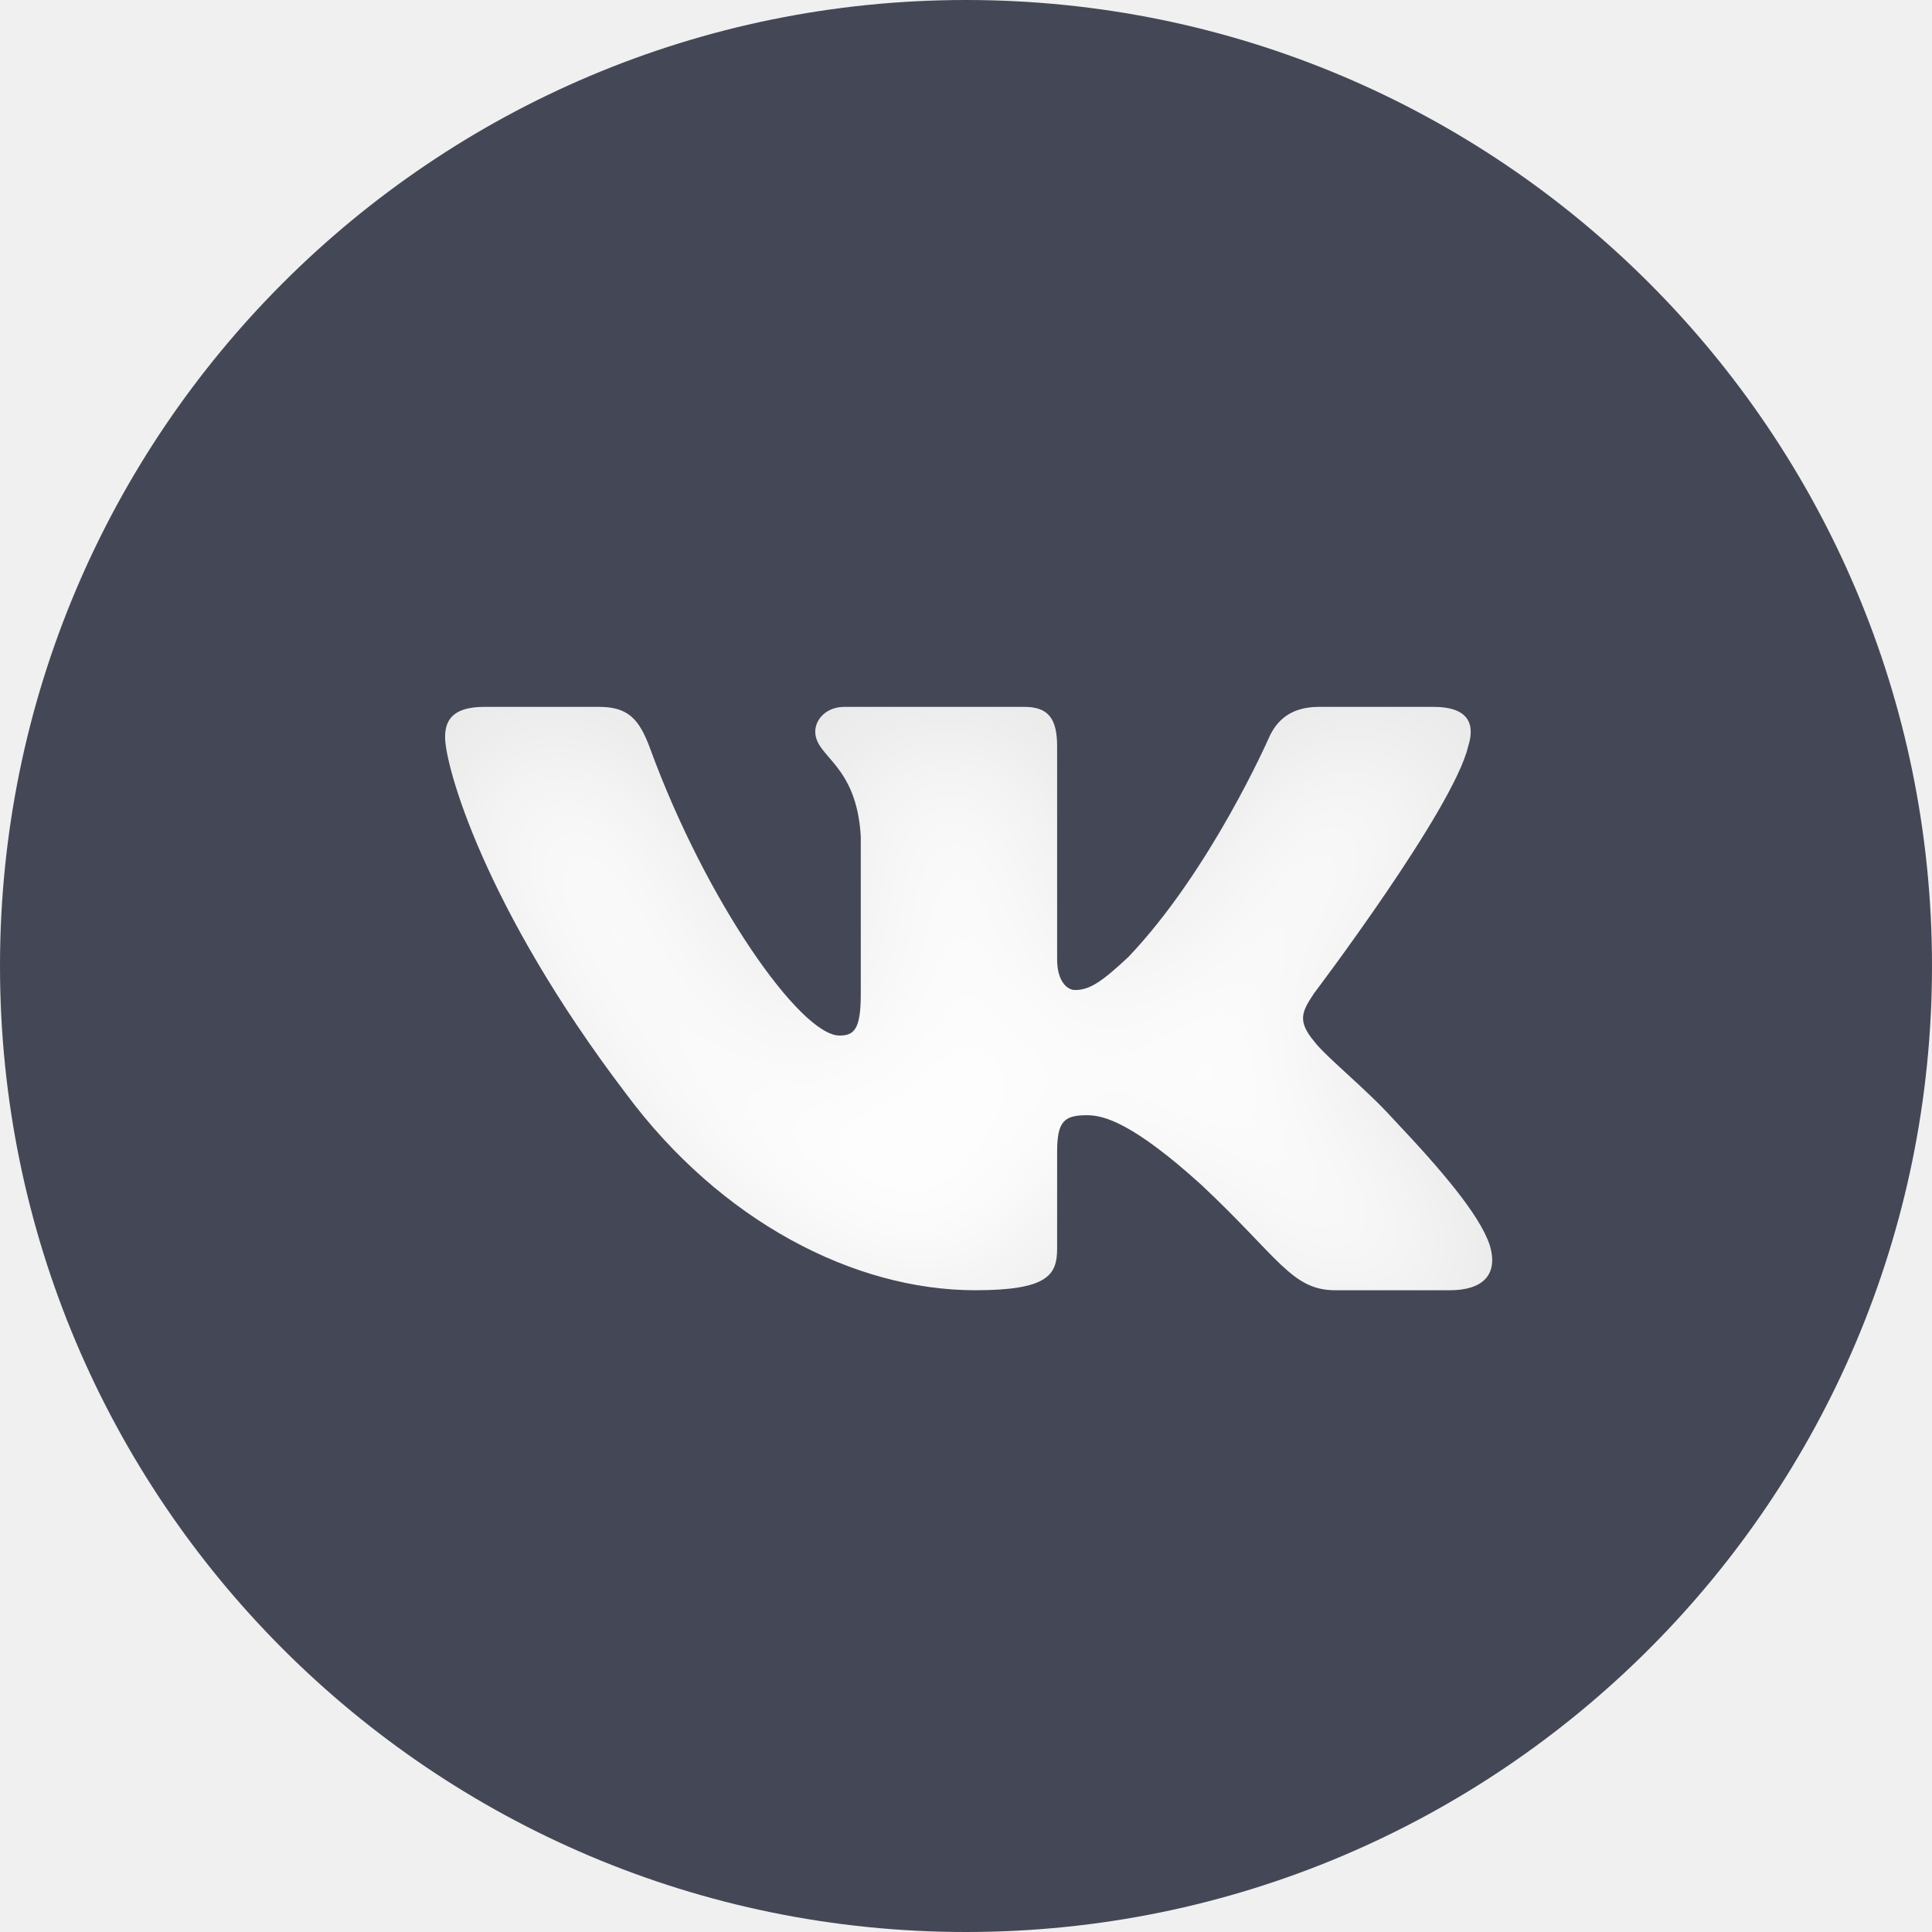
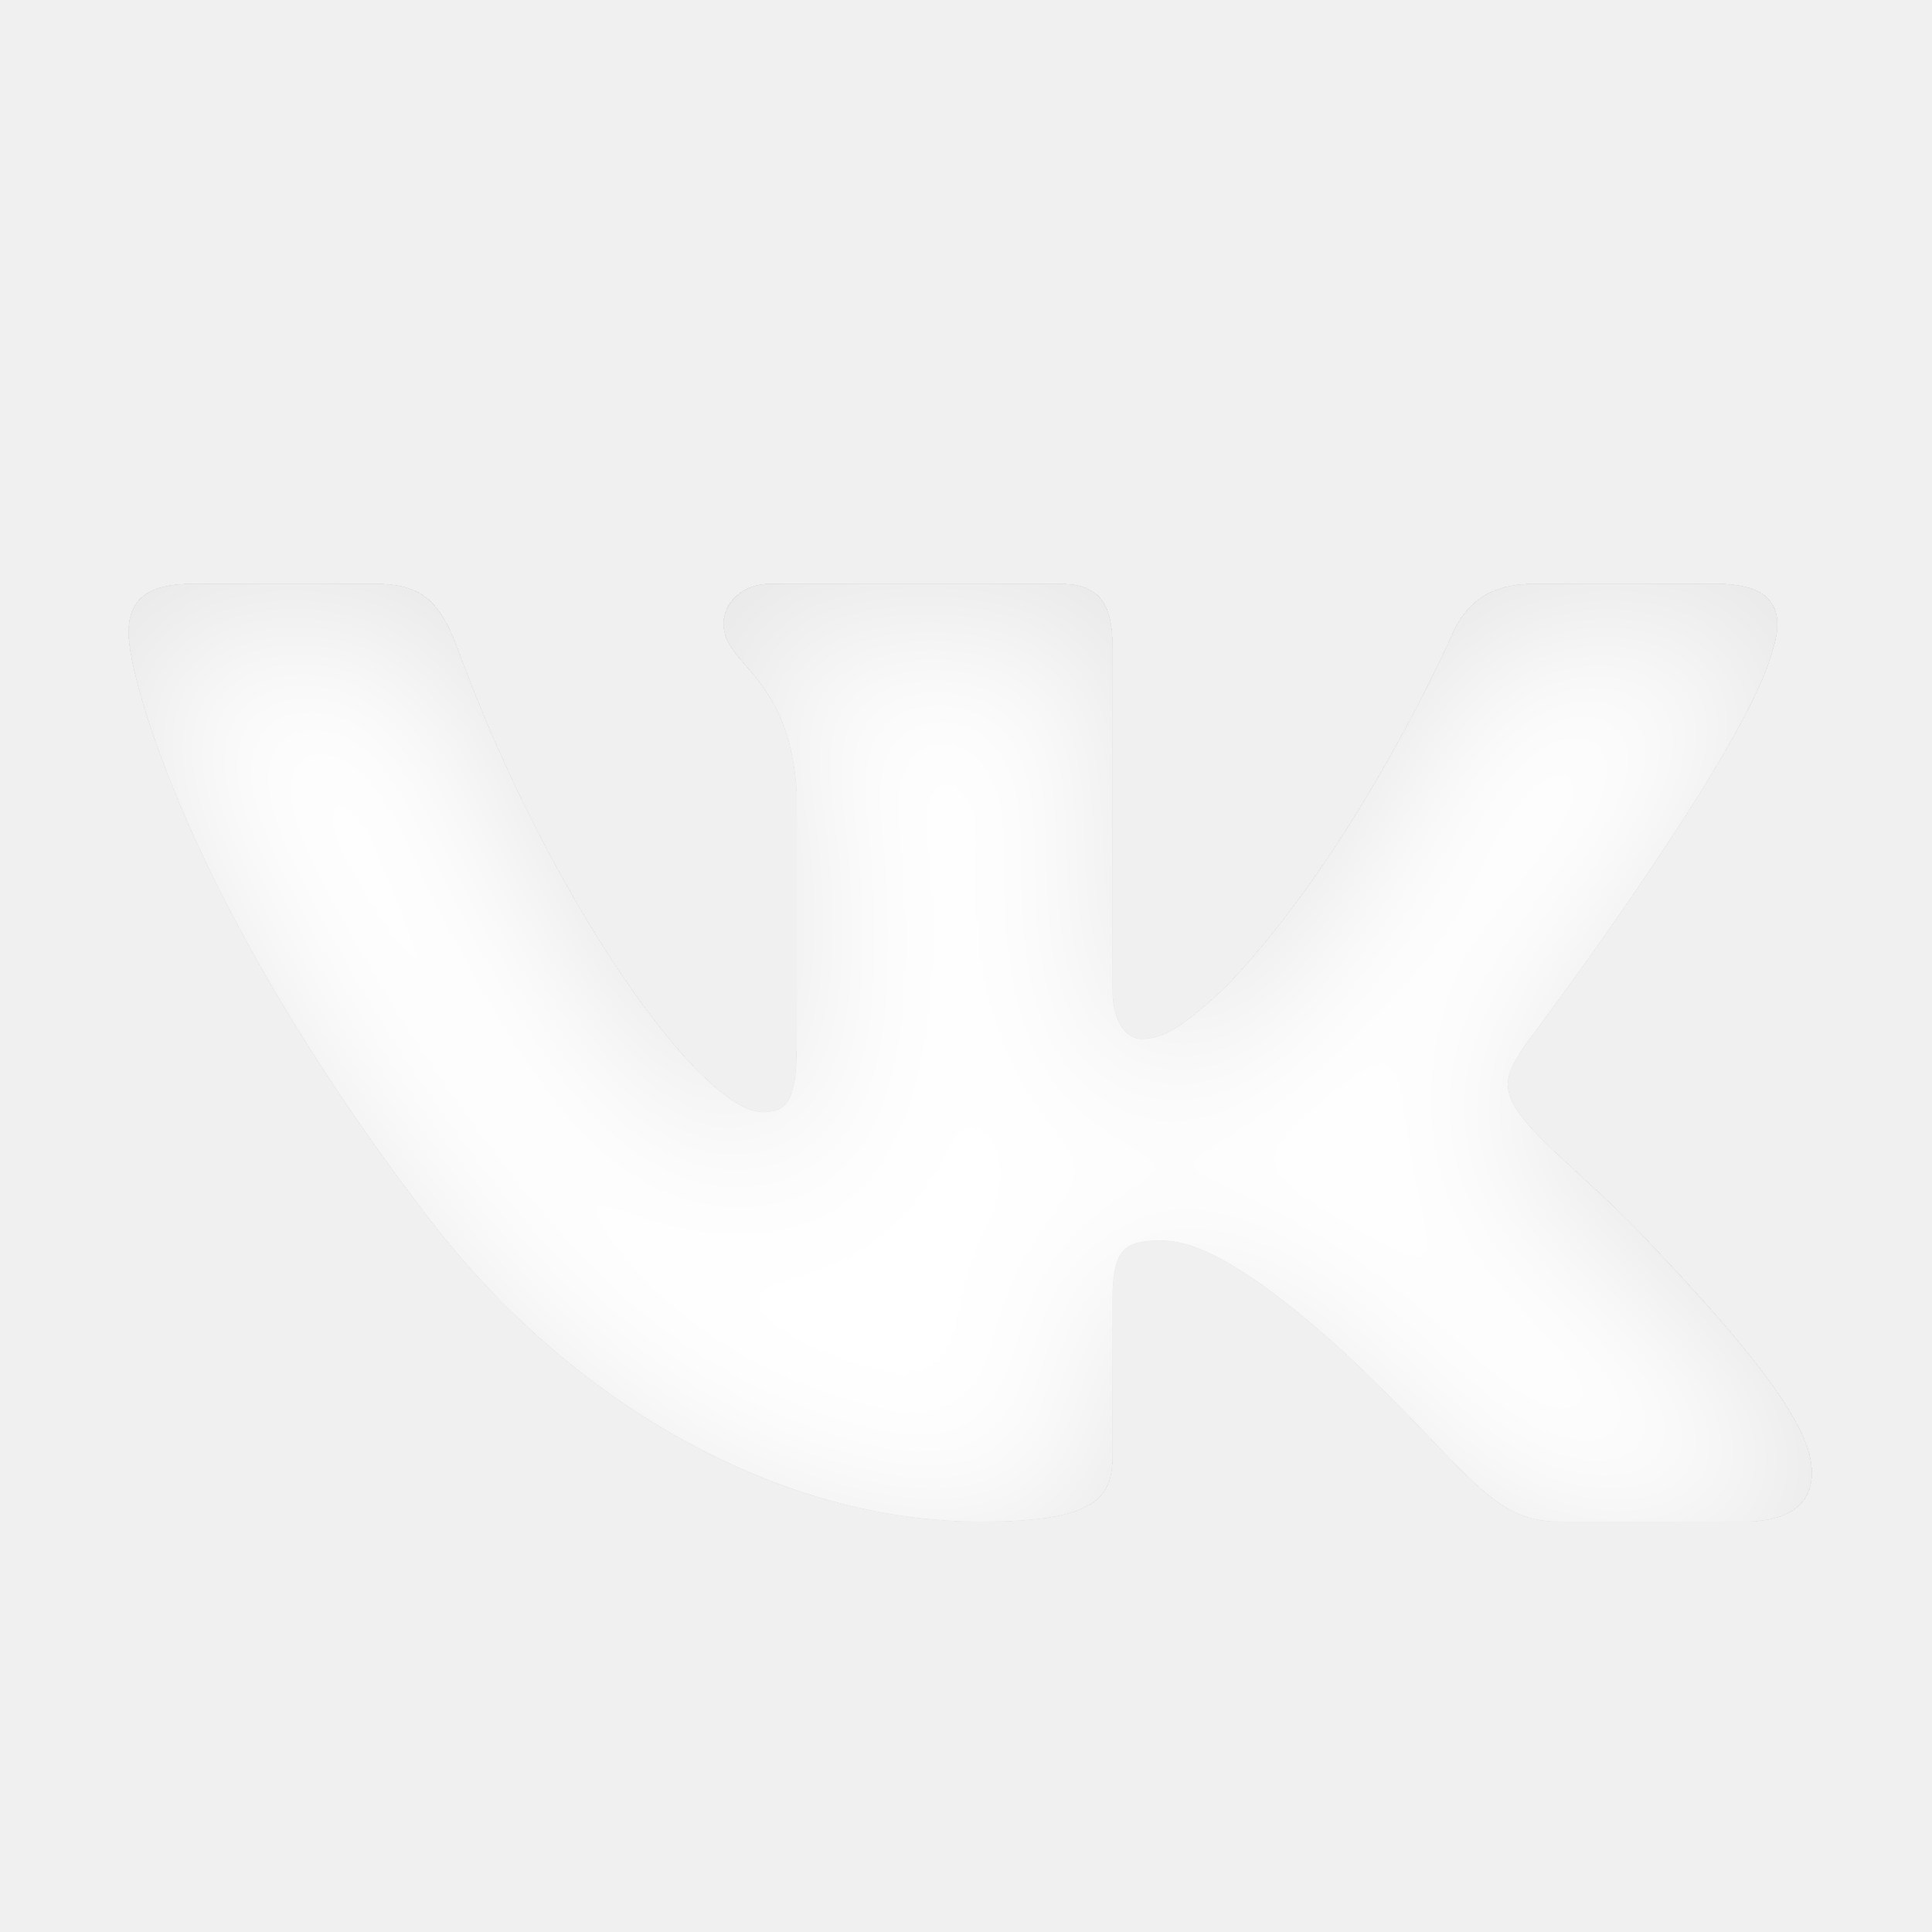
- <svg xmlns="http://www.w3.org/2000/svg" width="30" height="30" viewBox="0 0 30 30" fill="none">
-   <path d="M0 15C0 6.716 6.716 0 15 0V0C23.284 0 30 6.716 30 15V15C30 23.284 23.284 30 15 30V30C6.716 30 0 23.284 0 15V15Z" fill="#444856" />
-   <g clip-path="url(#clip0_4_146)" filter="url(#filter0_i_4_146)">
-     <path fill-rule="evenodd" clip-rule="evenodd" d="M22.798 11.589C22.911 11.236 22.798 10.976 22.26 10.976H20.481C20.029 10.976 19.82 11.2 19.707 11.448C19.707 11.448 18.802 13.516 17.521 14.86C17.106 15.249 16.918 15.373 16.692 15.373C16.579 15.373 16.415 15.249 16.415 14.895V11.589C16.415 11.165 16.284 10.976 15.907 10.976H13.111C12.829 10.976 12.659 11.173 12.659 11.359C12.659 11.762 13.299 11.854 13.366 12.986V15.443C13.366 15.982 13.262 16.08 13.036 16.08C12.432 16.08 10.966 14.002 10.096 11.625C9.925 11.162 9.754 10.976 9.299 10.976H7.521C7.012 10.976 6.911 11.2 6.911 11.448C6.911 11.89 7.514 14.082 9.719 16.981C11.189 18.961 13.26 20.035 15.144 20.035C16.275 20.035 16.415 19.796 16.415 19.386V17.889C16.415 17.412 16.522 17.317 16.88 17.317C17.144 17.317 17.596 17.441 18.652 18.396C19.858 19.527 20.057 20.035 20.735 20.035H22.514C23.022 20.035 23.276 19.796 23.13 19.326C22.969 18.857 22.393 18.177 21.629 17.37C21.215 16.91 20.593 16.416 20.404 16.168C20.141 15.85 20.216 15.708 20.404 15.425C20.404 15.425 22.572 12.562 22.798 11.589Z" fill="white" />
+ <svg xmlns="http://www.w3.org/2000/svg" width="28" height="28" viewBox="0 0 28 28" fill="none">
+   <g filter="url(#filter0_i_4_262)">
+     <path fill-rule="evenodd" clip-rule="evenodd" d="M25.697 9.384C25.866 8.853 25.697 8.464 24.89 8.464H22.221C21.543 8.464 21.23 8.8 21.06 9.172C21.06 9.172 19.703 12.274 17.781 14.29C17.159 14.873 16.877 15.059 16.537 15.059C16.368 15.059 16.122 14.873 16.122 14.343V9.384C16.122 8.747 15.925 8.464 15.36 8.464H11.167C10.743 8.464 10.488 8.759 10.488 9.039C10.488 9.642 11.449 9.781 11.548 11.479V15.165C11.548 15.973 11.392 16.119 11.053 16.119C10.149 16.119 7.948 13.003 6.643 9.437C6.387 8.744 6.131 8.464 5.449 8.464H2.781C2.018 8.464 1.866 8.8 1.866 9.172C1.866 9.835 2.77 13.123 6.078 17.472C8.283 20.442 11.389 22.052 14.216 22.052C15.912 22.052 16.122 21.694 16.122 21.078V18.834C16.122 18.118 16.283 17.976 16.82 17.976C17.216 17.976 17.894 18.161 19.477 19.593C21.287 21.29 21.585 22.052 22.602 22.052H25.271C26.033 22.052 26.414 21.694 26.195 20.988C25.954 20.285 25.09 19.265 23.944 18.055C23.322 17.366 22.389 16.623 22.106 16.252C21.711 15.775 21.824 15.562 22.106 15.138C22.106 15.138 25.357 10.842 25.697 9.384Z" fill="white" />
  </g>
  <defs>
-     <filter id="filter0_i_4_146" x="5.691" y="5.691" width="18.293" height="18.793" filterUnits="userSpaceOnUse" color-interpolation-filters="sRGB">
+     <filter id="filter0_i_4_262" x="0.037" y="0.537" width="27.439" height="27.939" filterUnits="userSpaceOnUse" color-interpolation-filters="sRGB">
      <feFlood flood-opacity="0" result="BackgroundImageFix" />
      <feBlend mode="normal" in="SourceGraphic" in2="BackgroundImageFix" result="shape" />
      <feColorMatrix in="SourceAlpha" type="matrix" values="0 0 0 0 0 0 0 0 0 0 0 0 0 0 0 0 0 0 127 0" result="hardAlpha" />
      <feOffset dy="0.5" />
      <feGaussianBlur stdDeviation="1.25" />
      <feComposite in2="hardAlpha" operator="arithmetic" k2="-1" k3="1" />
      <feColorMatrix type="matrix" values="0 0 0 0 0 0 0 0 0 0 0 0 0 0 0 0 0 0 0.1 0" />
-       <feBlend mode="normal" in2="shape" result="effect1_innerShadow_4_146" />
+       <feBlend mode="normal" in2="shape" result="effect1_innerShadow_4_262" />
    </filter>
-     <clipPath id="clip0_4_146">
-       <rect width="18.293" height="18.293" fill="white" transform="translate(5.69092 5.69116)" />
-     </clipPath>
  </defs>
</svg>
